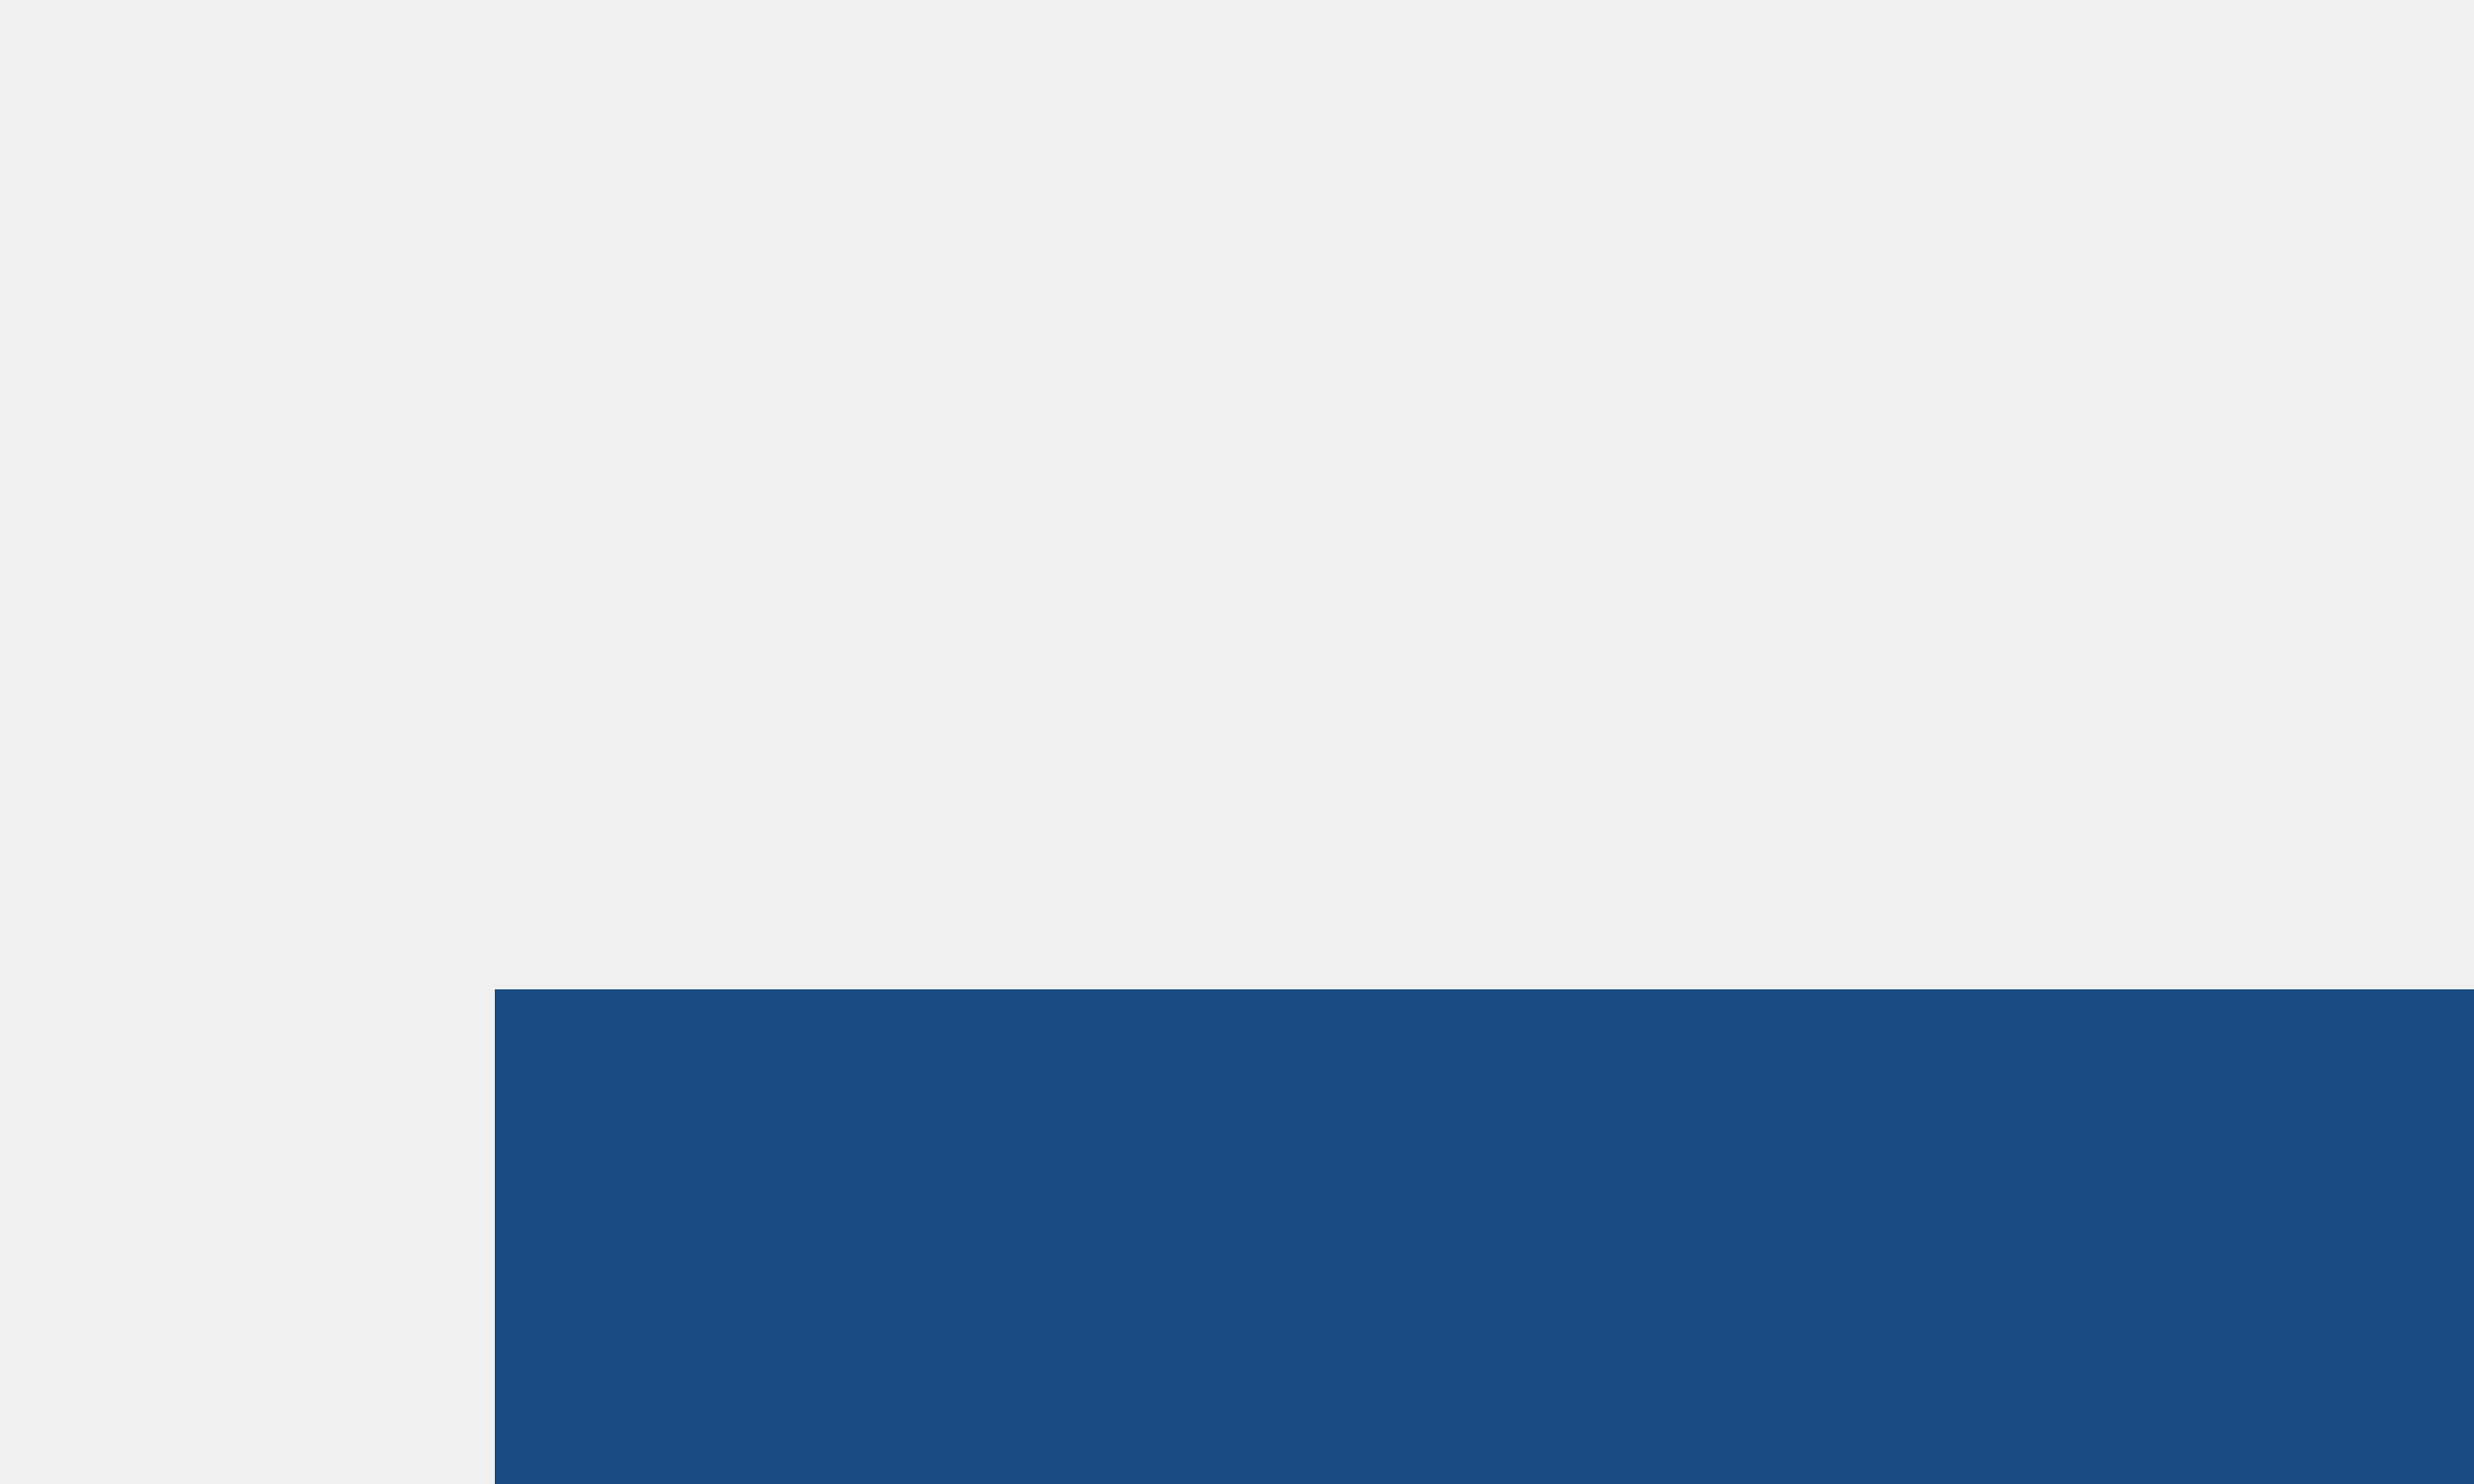
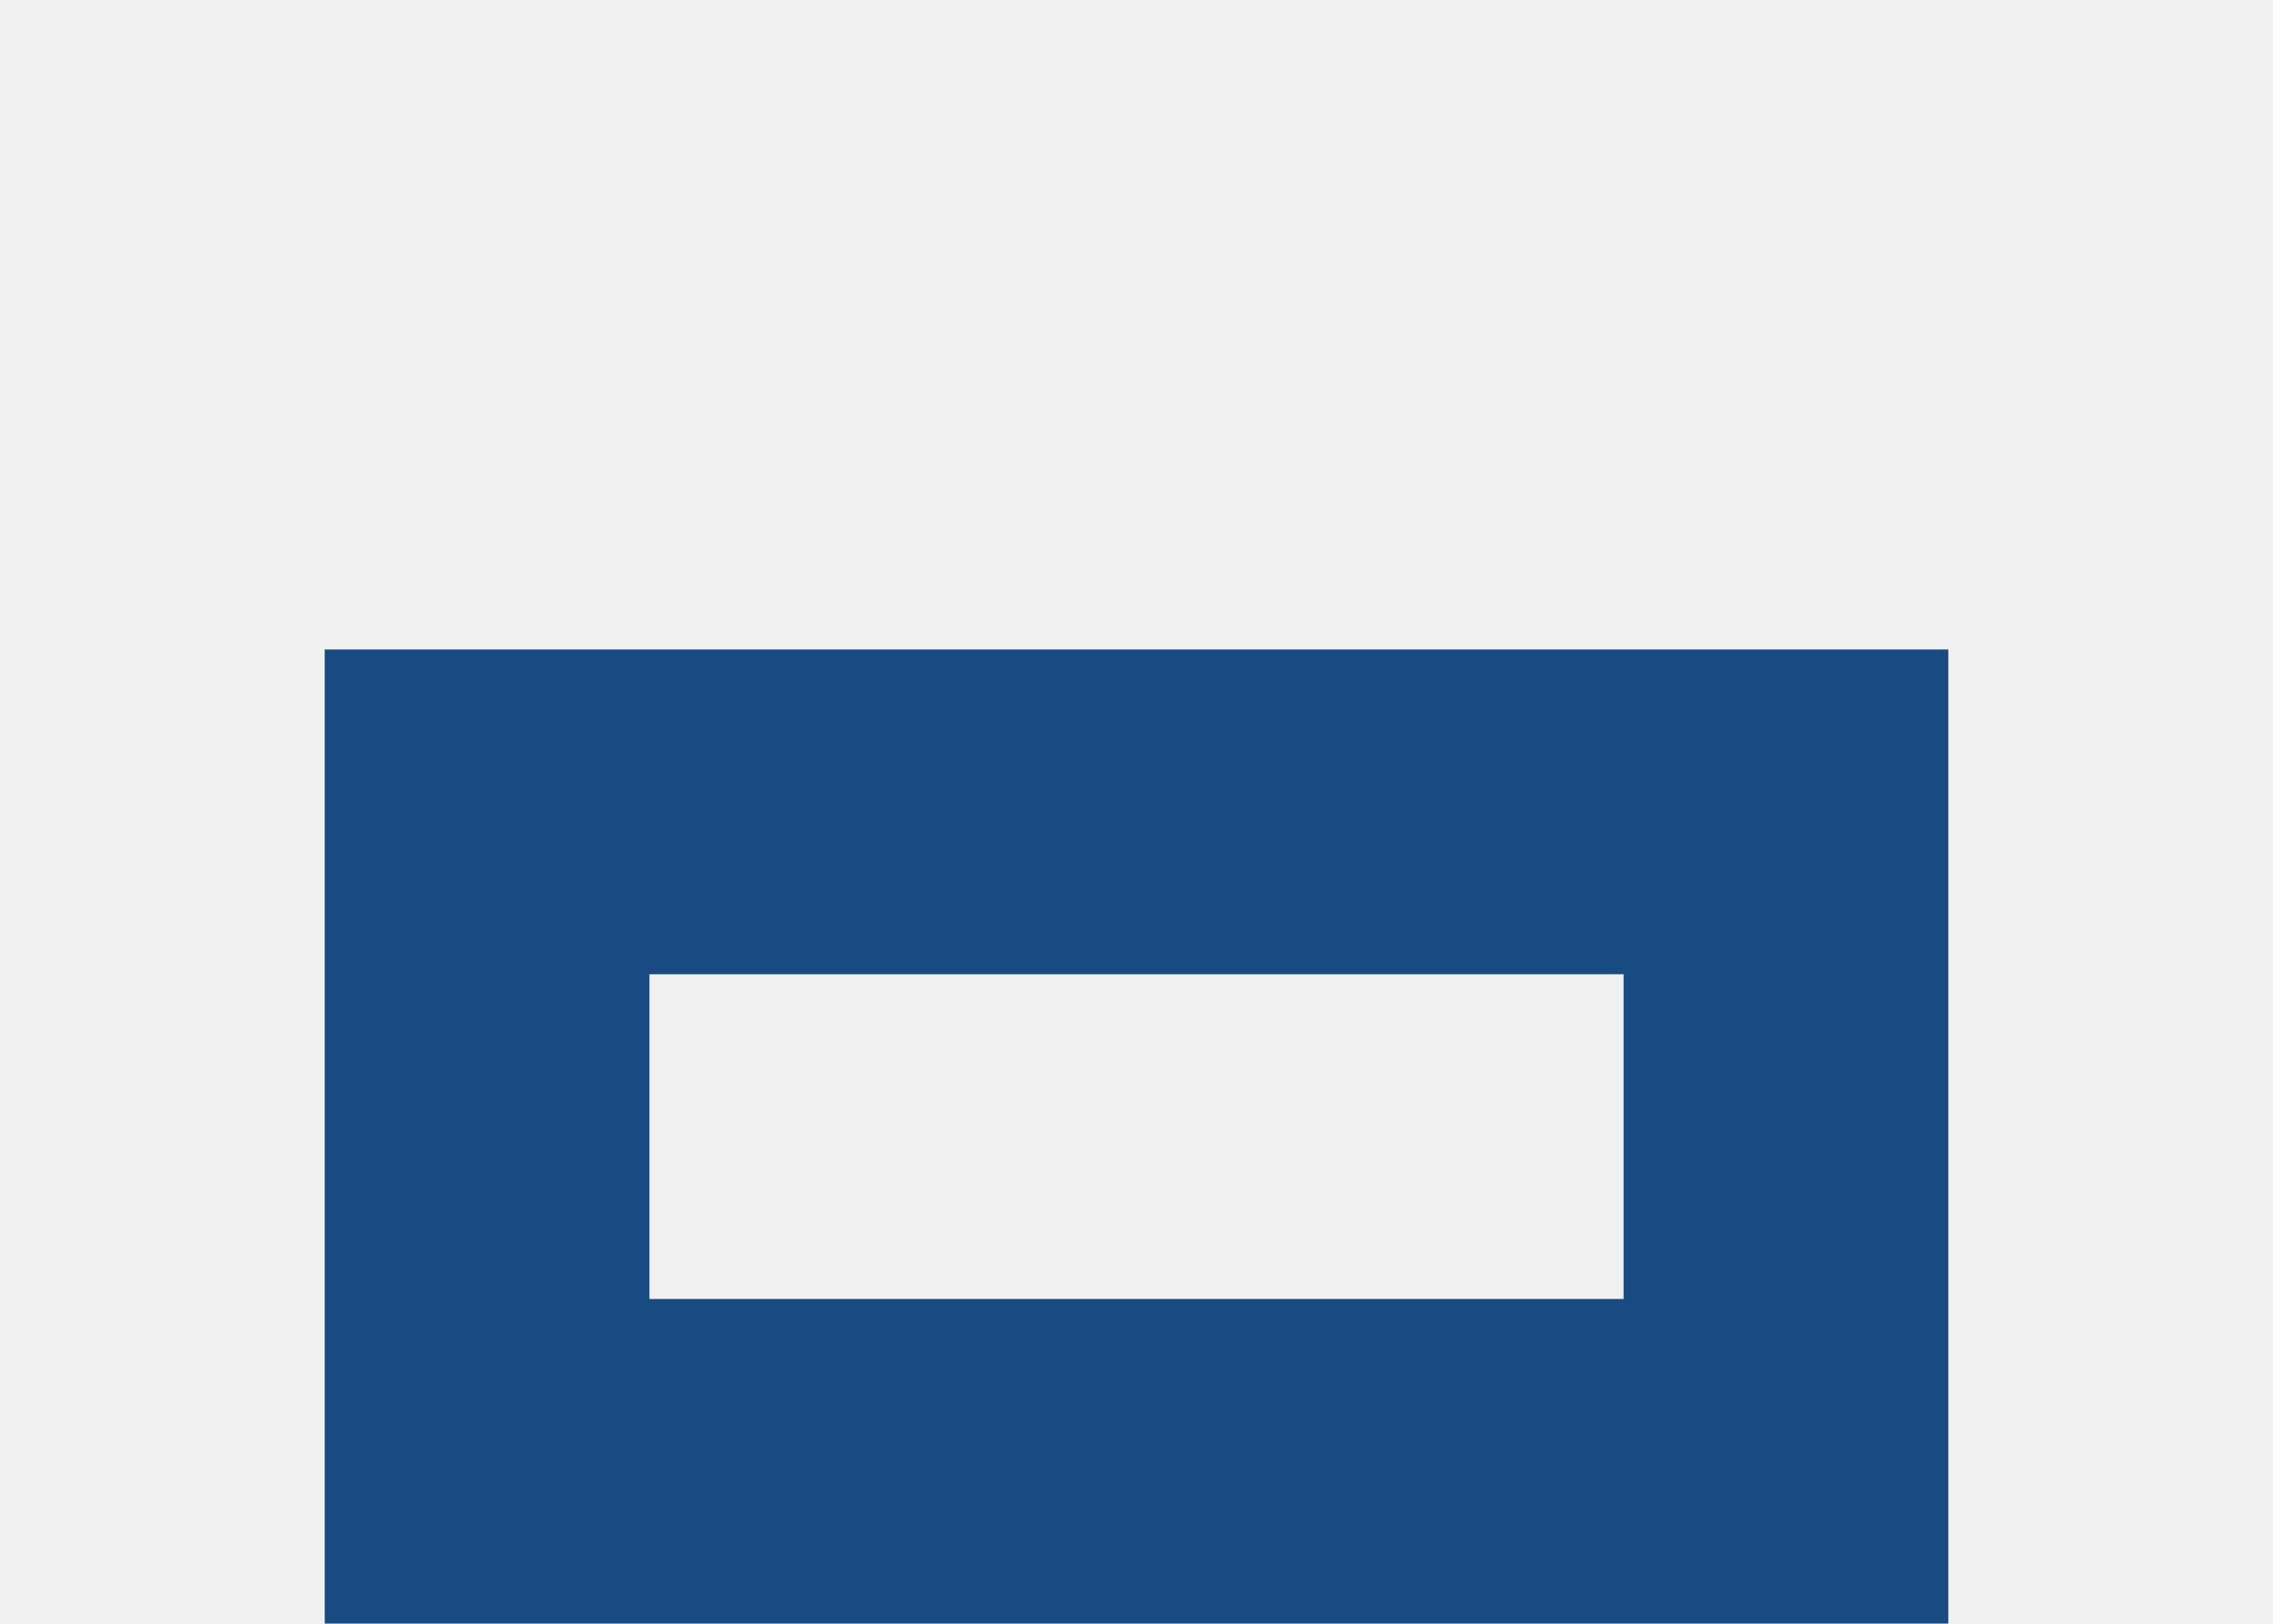
- <svg xmlns="http://www.w3.org/2000/svg" version="1.1" baseProfile="full">
+ <svg xmlns="http://www.w3.org/2000/svg" version="1.1" baseProfile="full" width="700" height="500">
  <defs>
    <mask id="hole">
      <rect width="100%" height="100%" fill="white" />
      <rect x="200" y="300" width="300" height="100" />
    </mask>
  </defs>
  <rect x="100" y="200" width="500" height="300" fill="#184b81" mask="url(#hole)" />
</svg>
